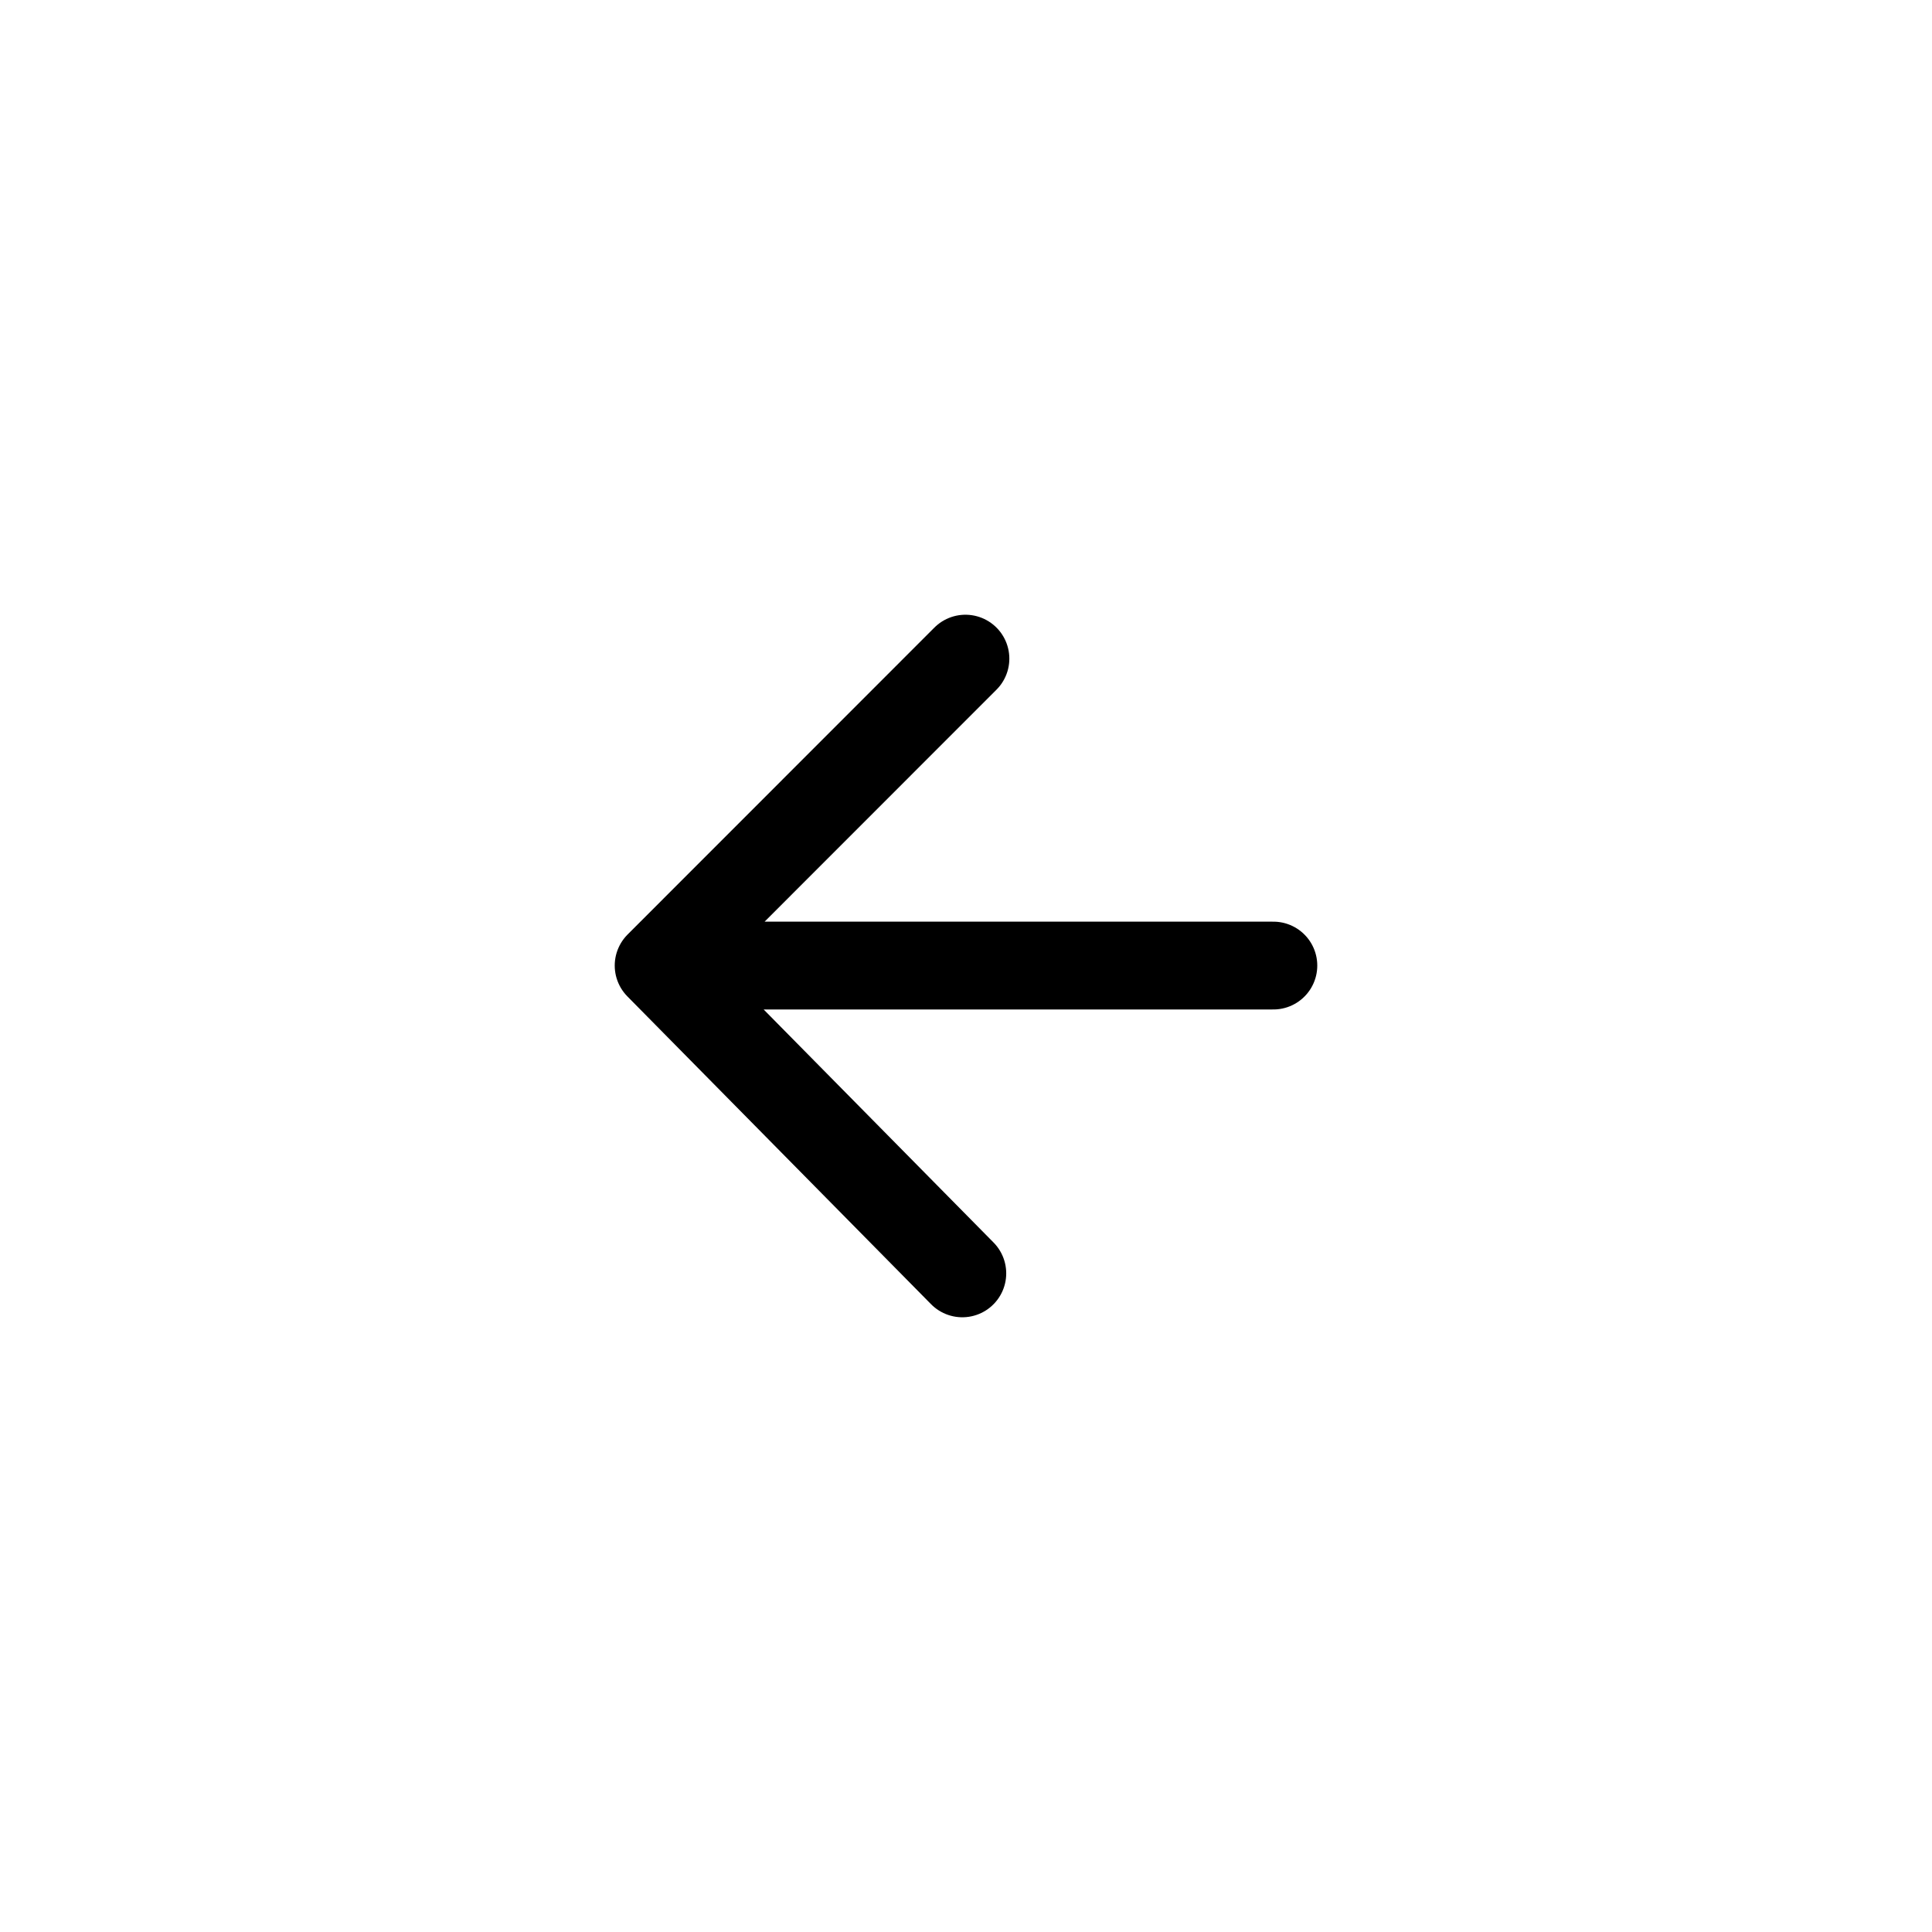
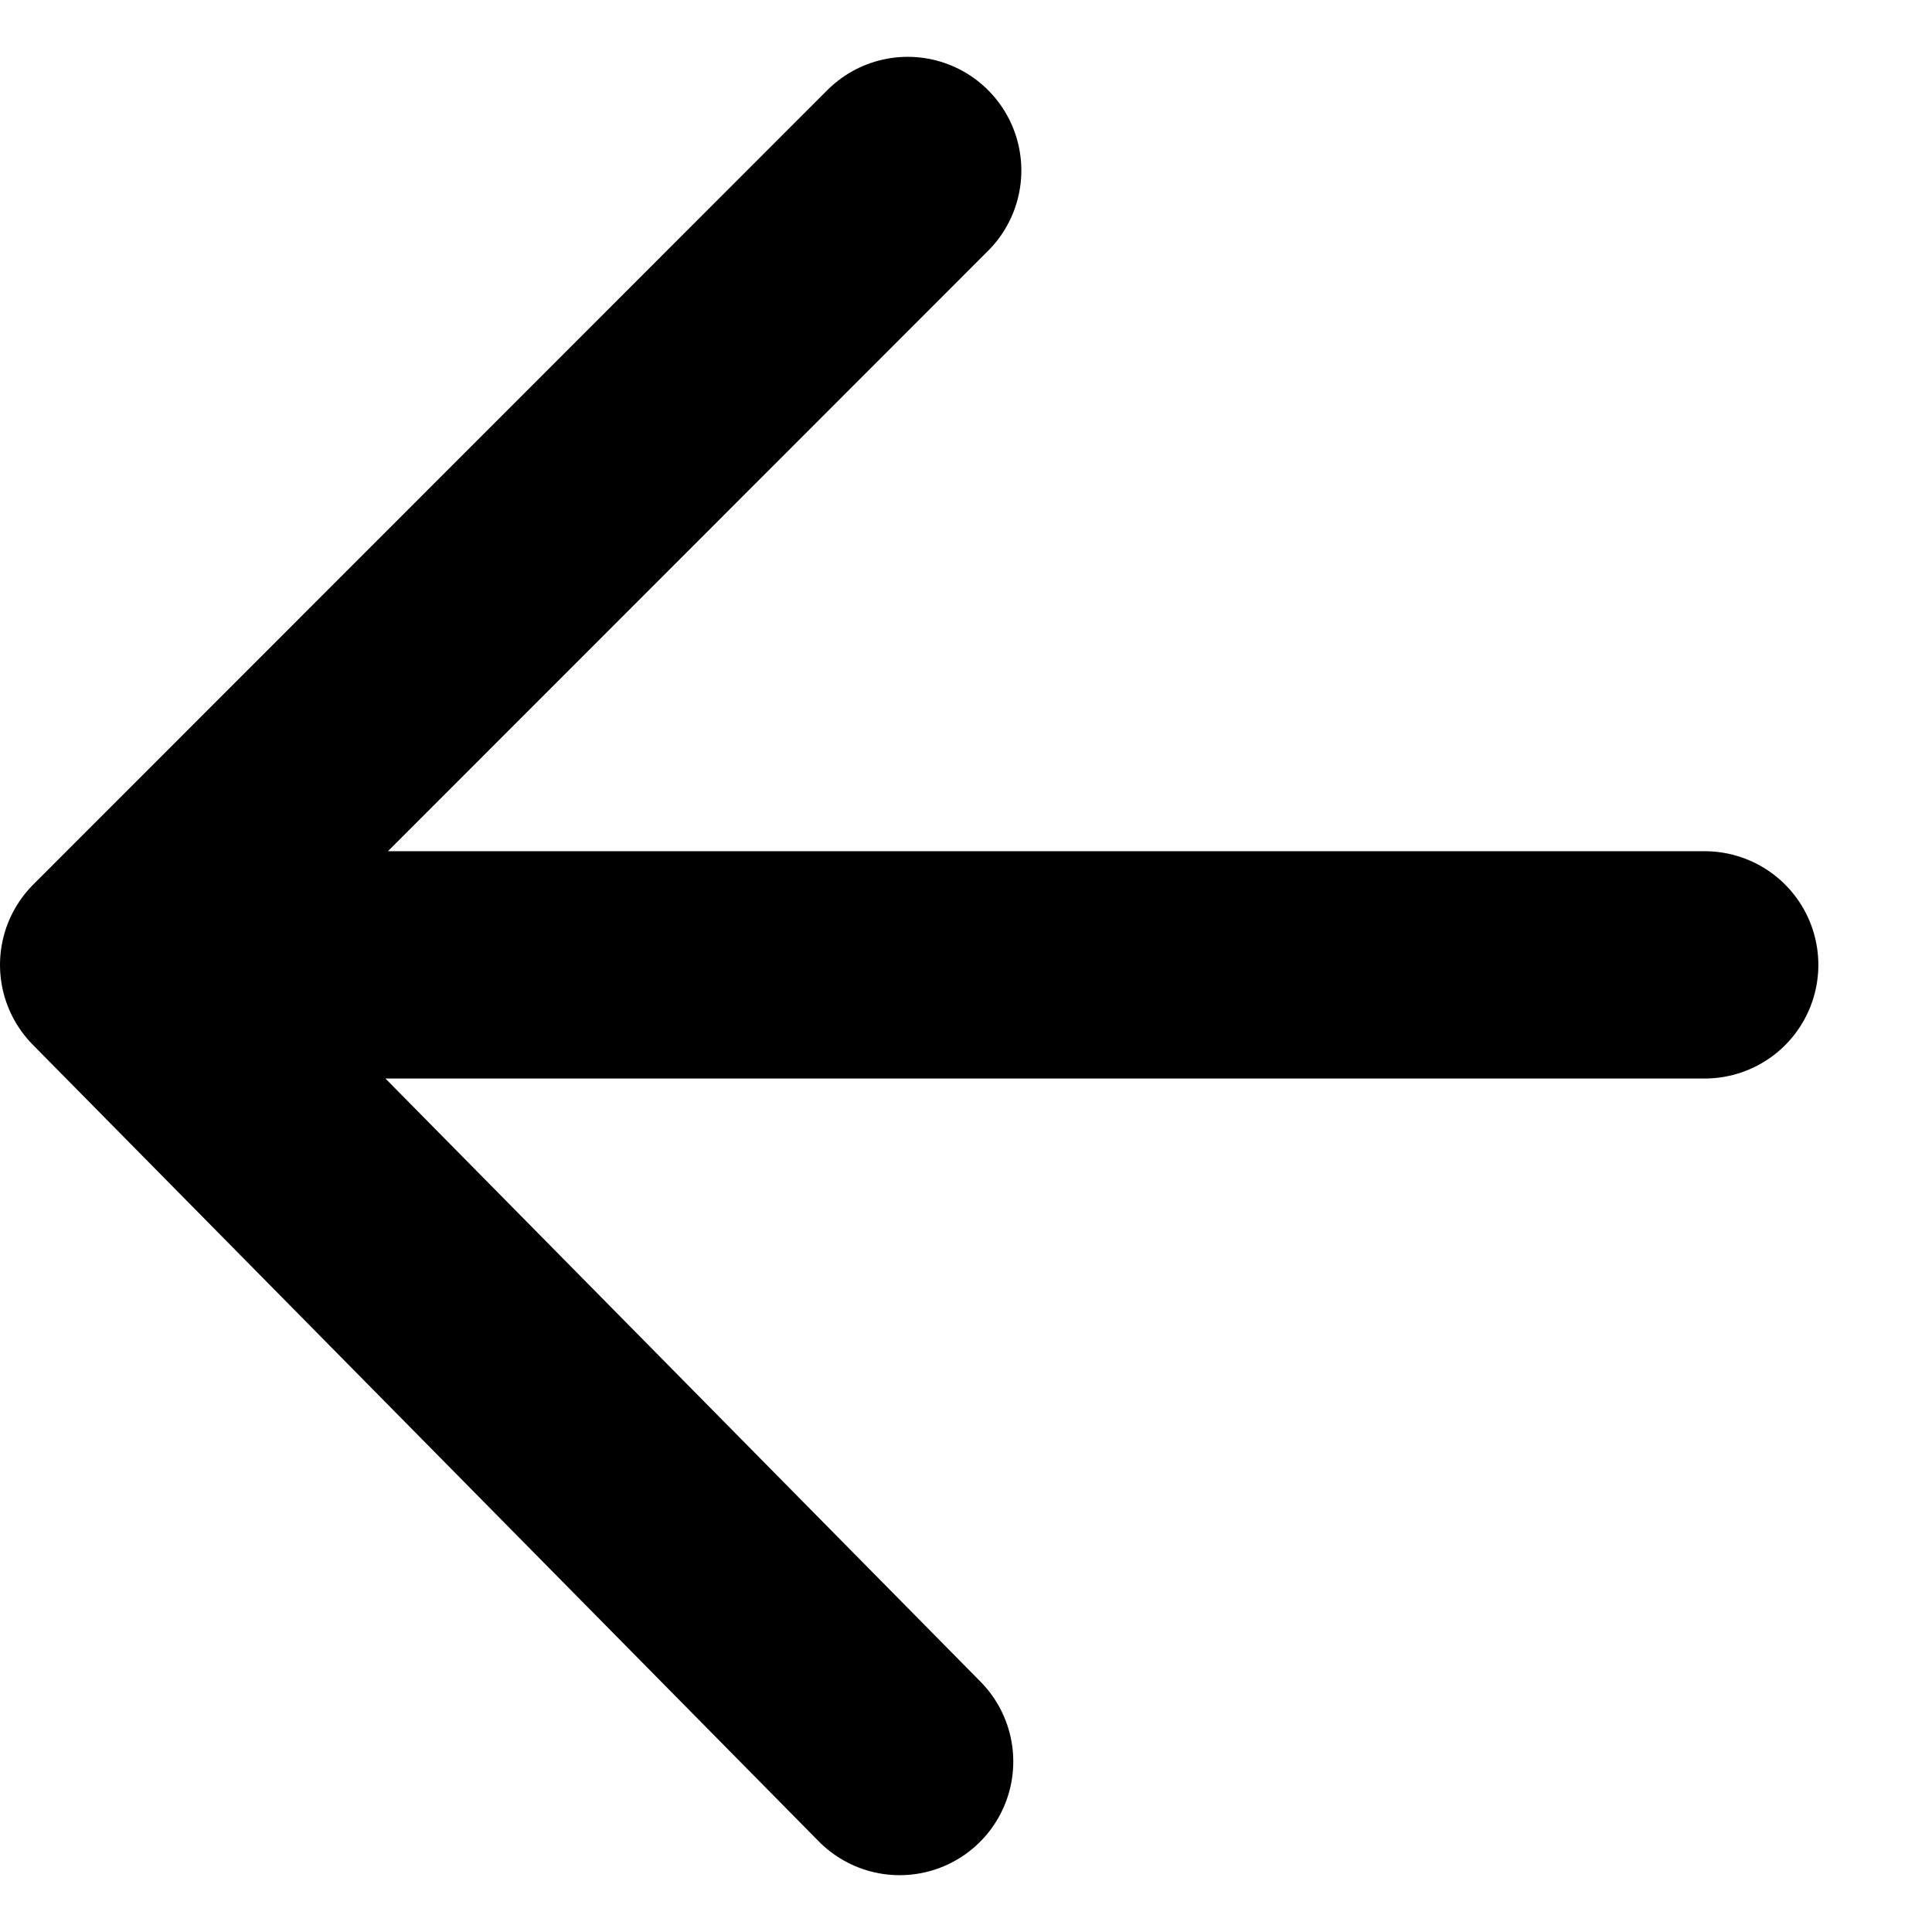
- <svg xmlns="http://www.w3.org/2000/svg" width="44" height="44" viewBox="0 0 44 44" fill="none">
+ <svg xmlns="http://www.w3.org/2000/svg" width="44" height="44" viewBox="14 14 17 16" fill="none">
  <path d="M21.987 15L15 21.99M15 21.99L21.916 29M15 21.99H29" stroke="black" stroke-width="2" stroke-linecap="round" stroke-linejoin="round" />
</svg>
